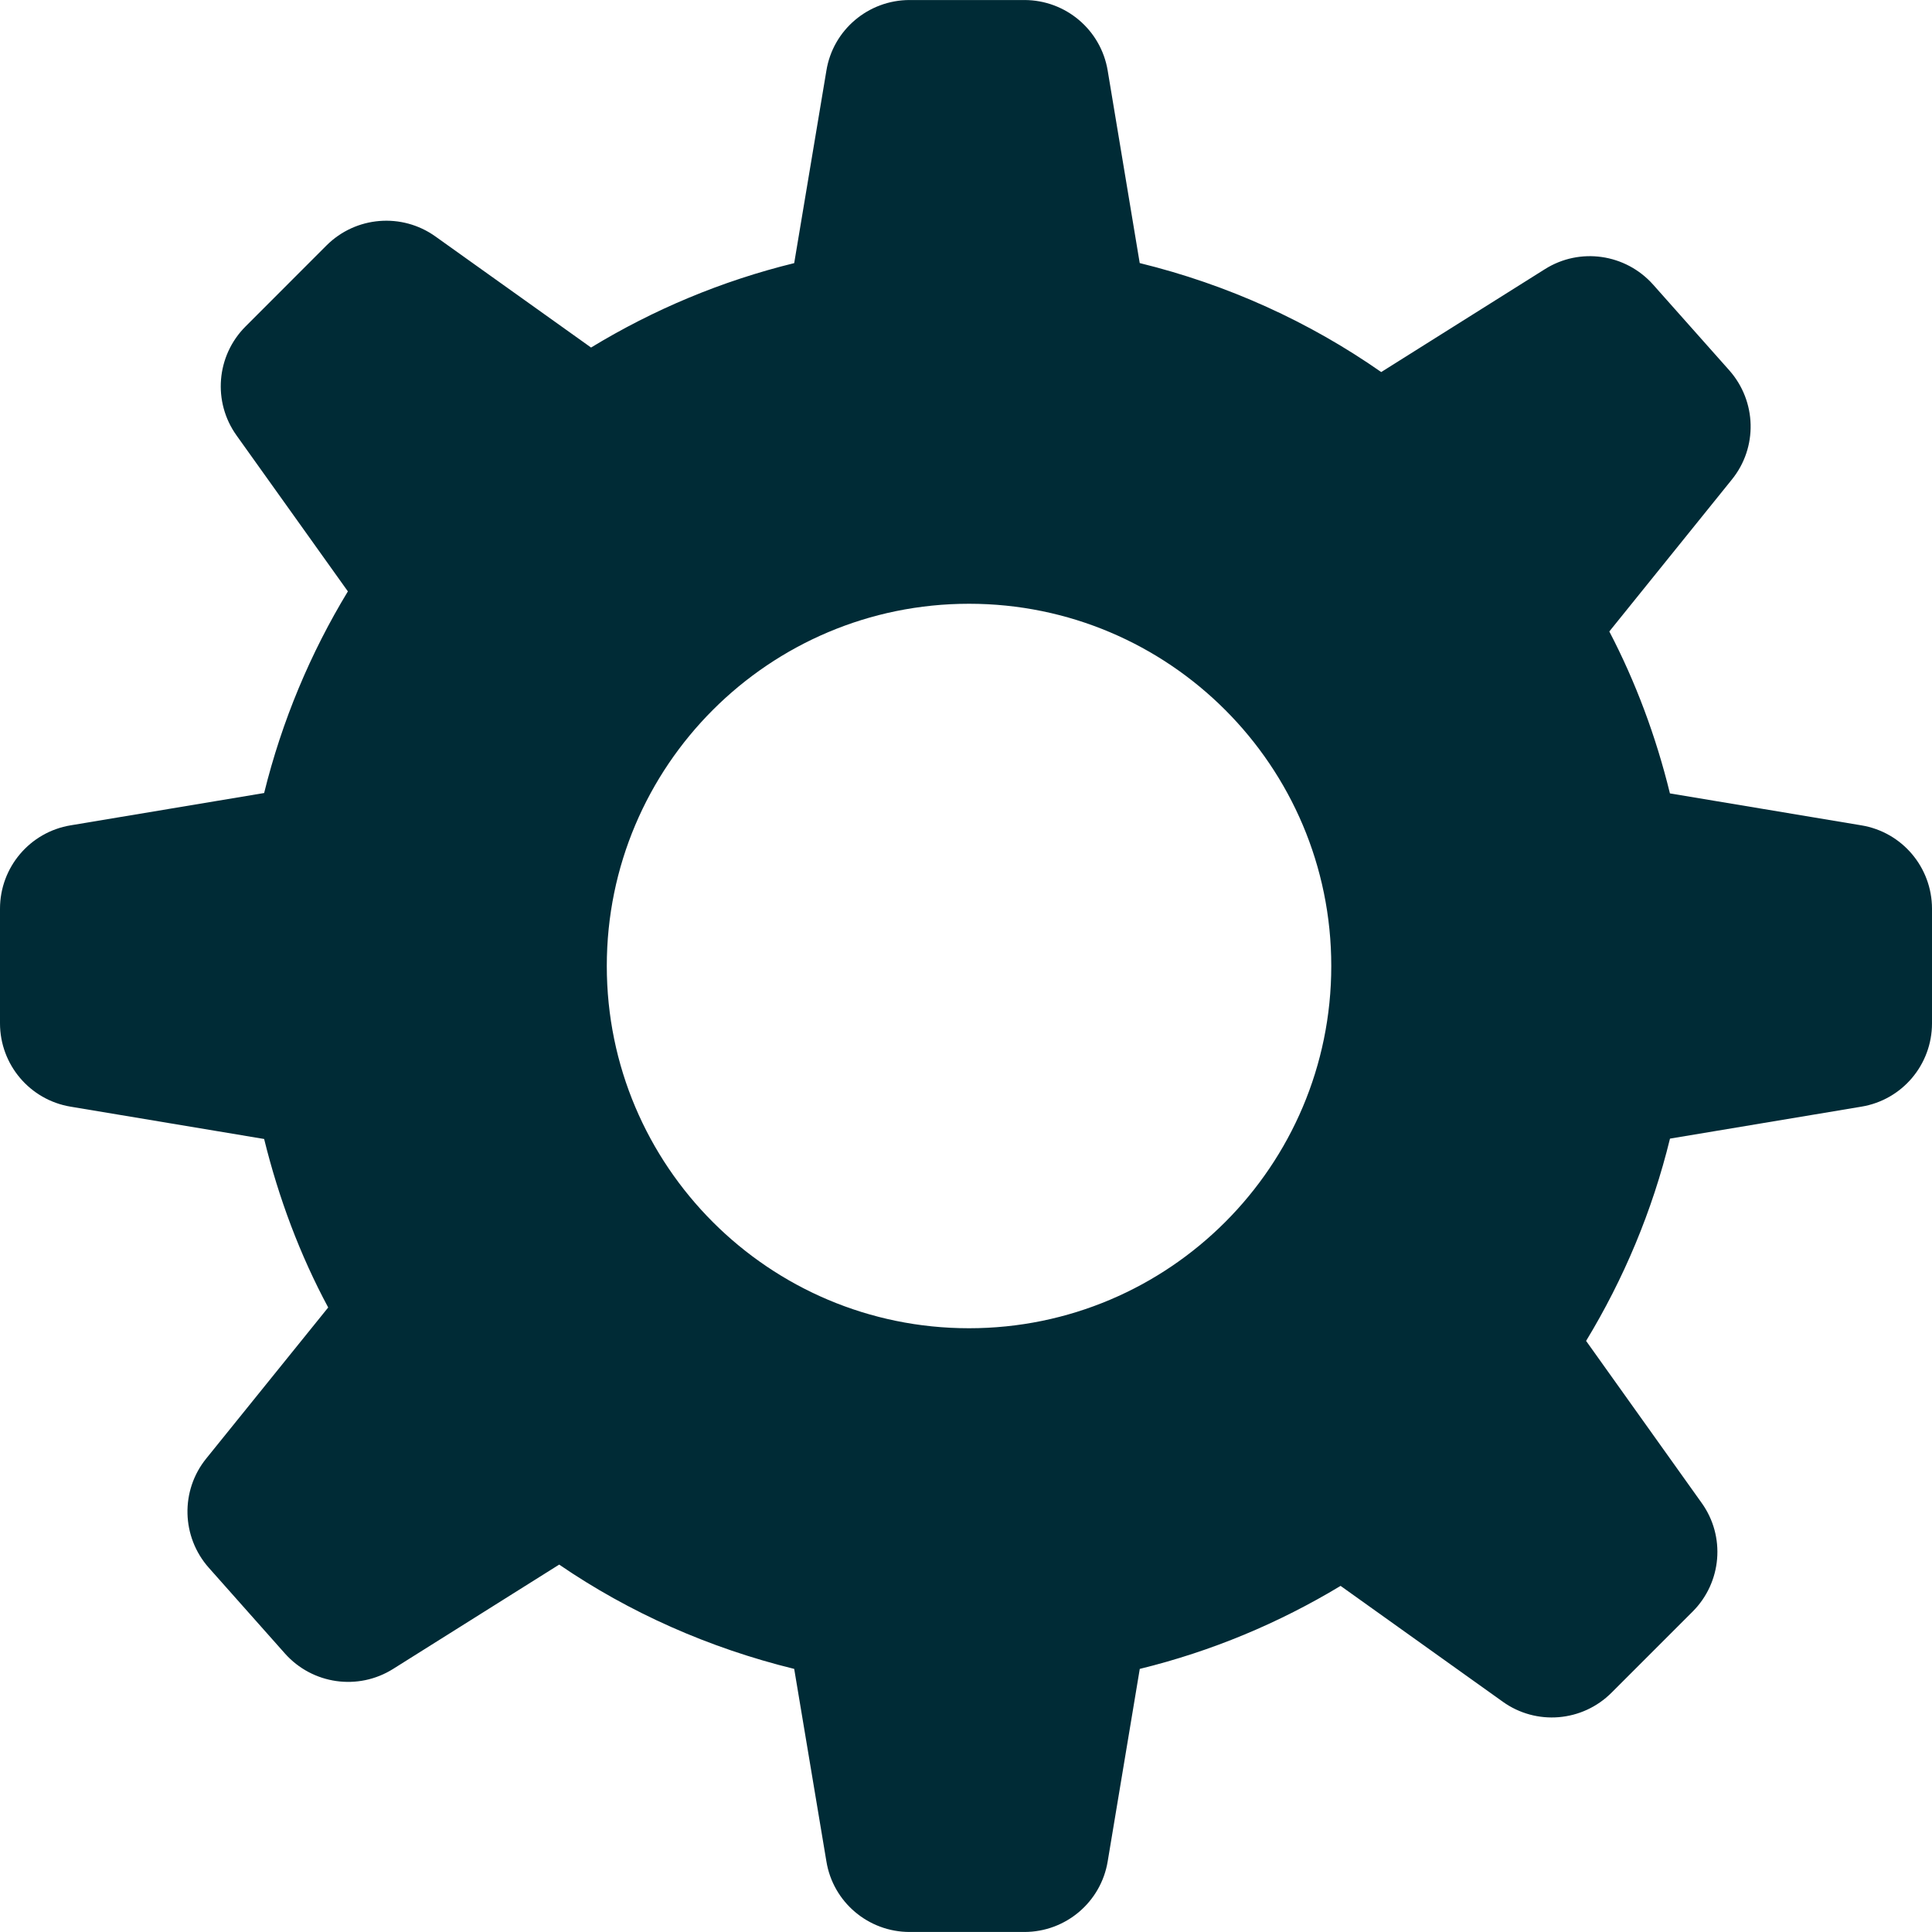
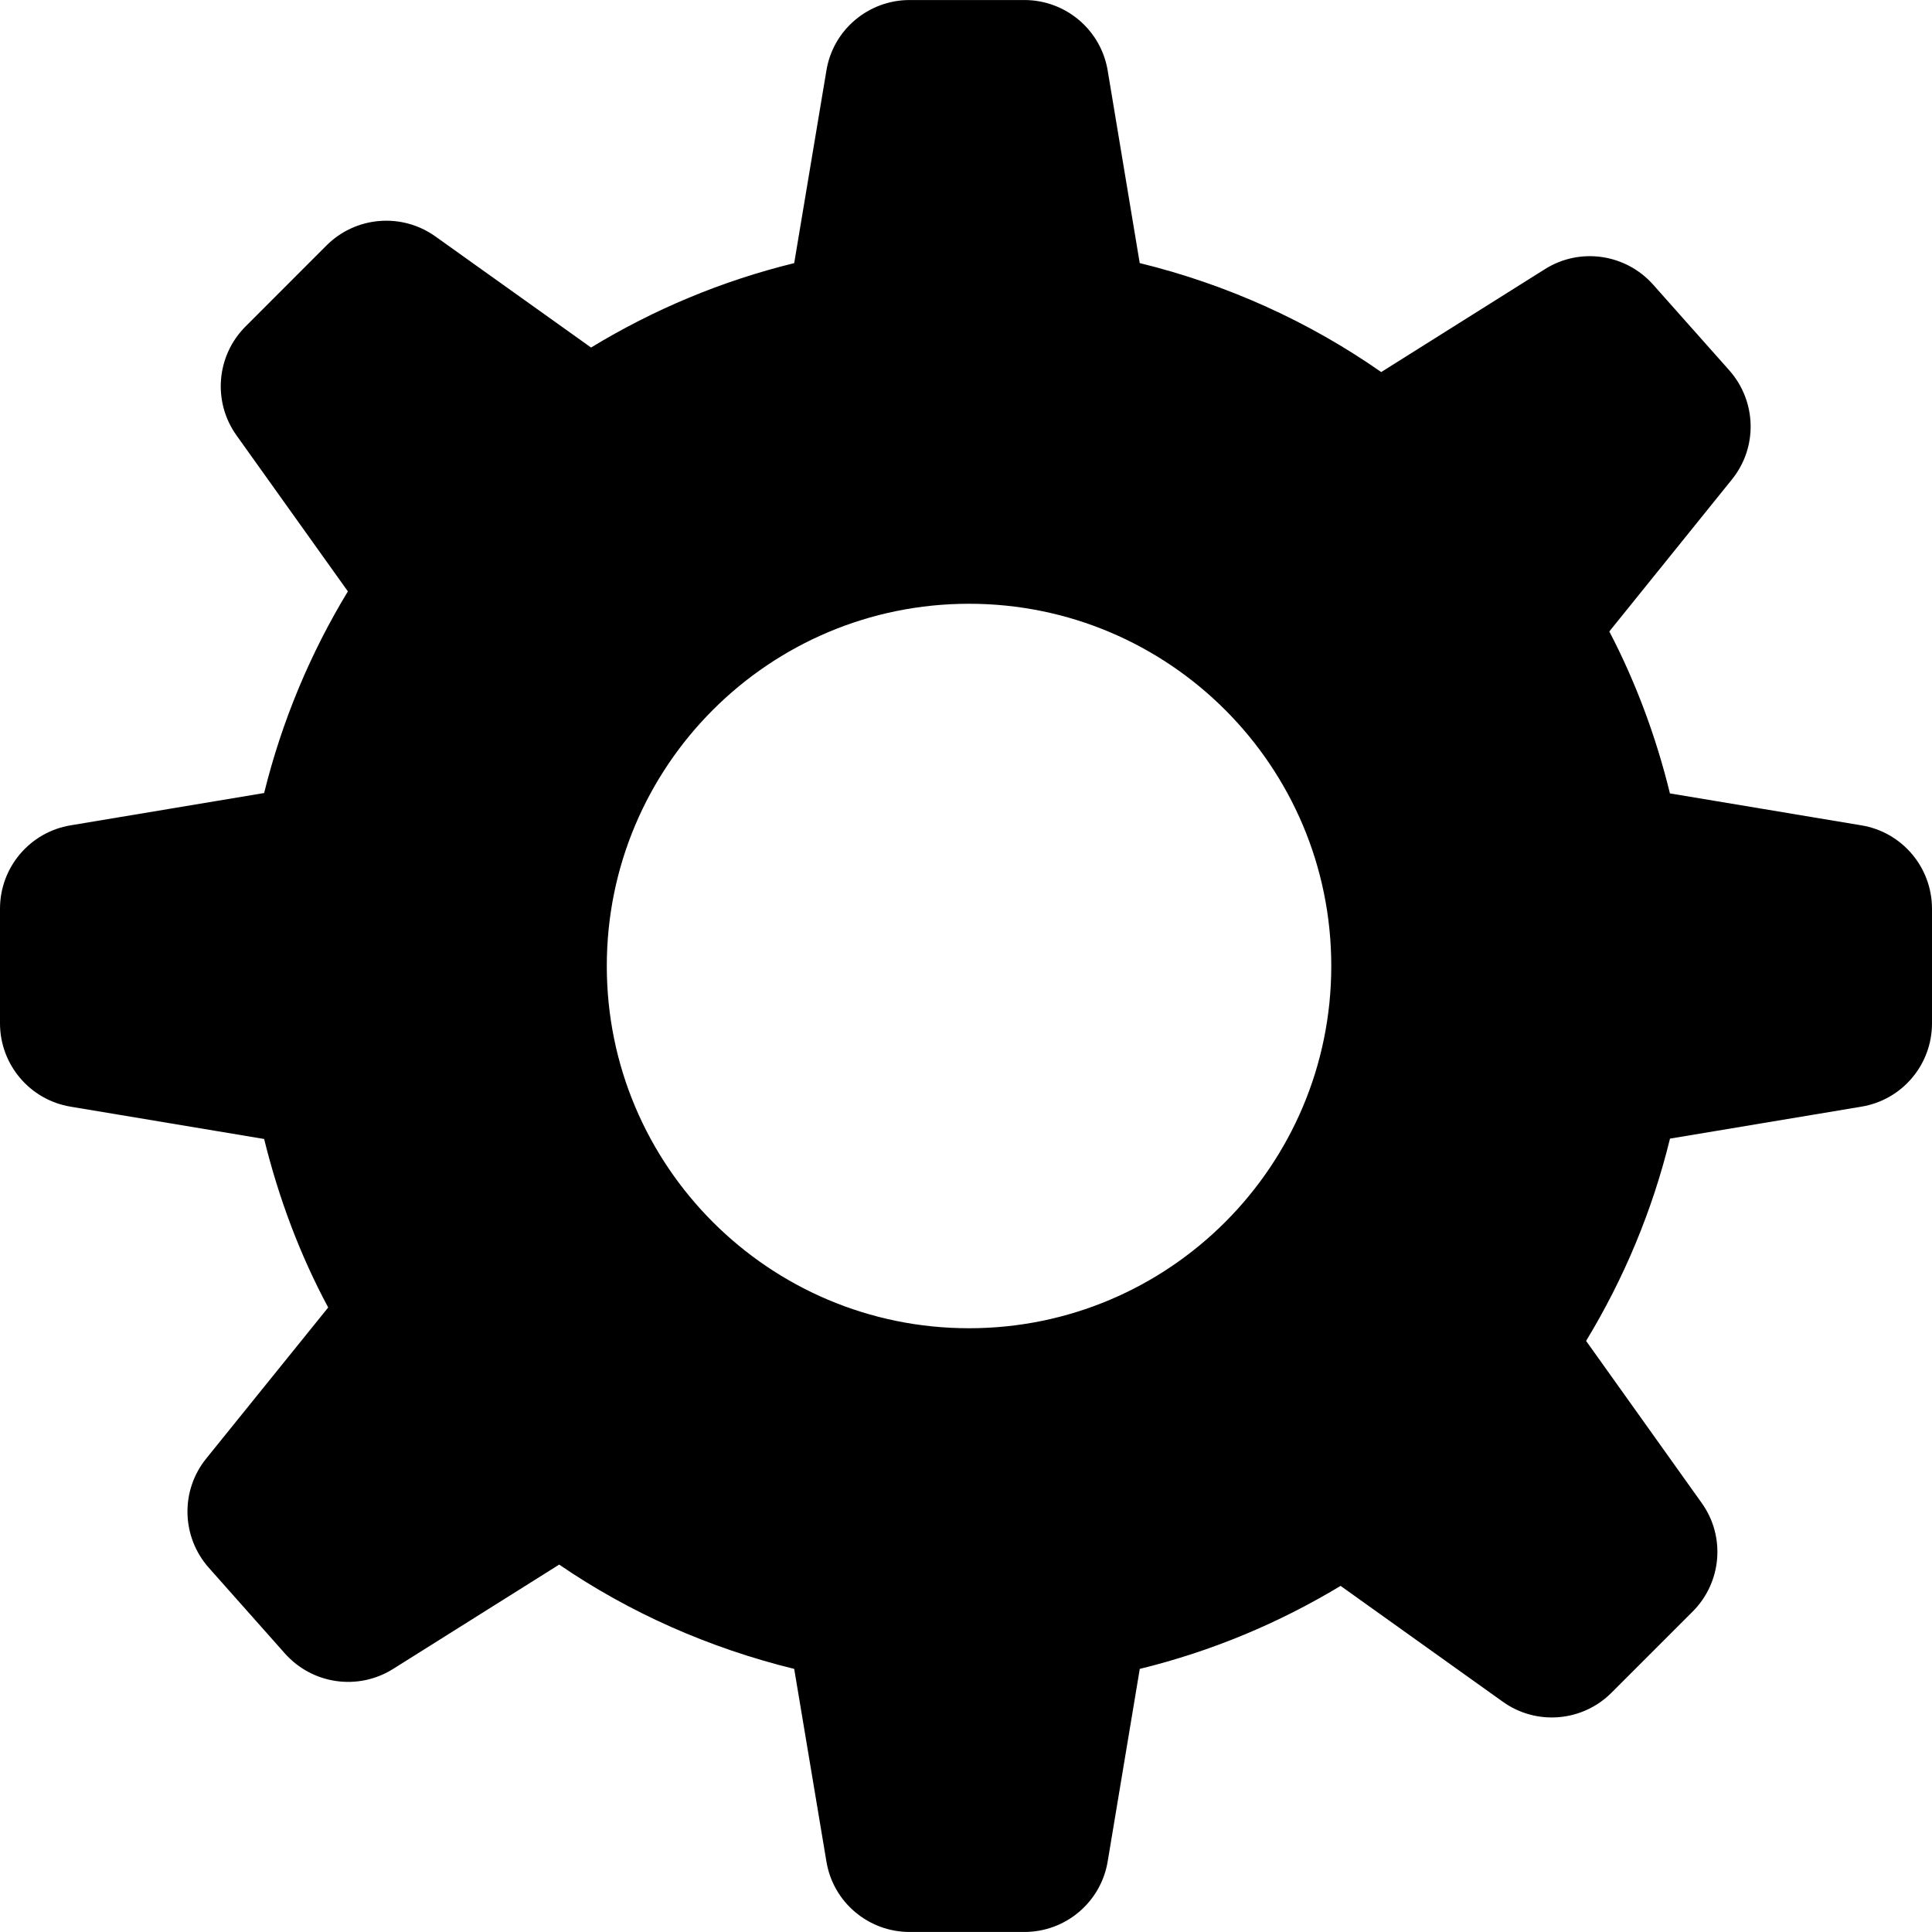
<svg xmlns="http://www.w3.org/2000/svg" version="1.1" x="0px" y="0px" width="896.025px" height="896.025px" viewBox="0 0 896.025 896.025">
-   <g fill="#002b36">
+   <g fill="currentColor">
    <path d="M863.24,382.771l-88.759-14.807c-6.451-26.374-15.857-51.585-28.107-75.099l56.821-70.452   c12.085-14.889,11.536-36.312-1.205-50.682l-35.301-39.729c-12.796-14.355-34.016-17.391-50.202-7.165l-75.906,47.716   c-33.386-23.326-71.204-40.551-112-50.546l-14.85-89.235c-3.116-18.895-19.467-32.759-38.661-32.759h-53.198   c-19.155,0-35.561,13.864-38.608,32.759l-14.931,89.263c-33.729,8.258-65.353,21.588-94.213,39.144l-72.188-51.518   c-15.558-11.115-36.927-9.377-50.504,4.171l-37.583,37.61c-13.548,13.577-15.286,34.946-4.142,50.504l51.638,72.326   c-17.391,28.642-30.584,60.086-38.841,93.515l-89.743,14.985C13.891,385.888,0,402.24,0,421.435v53.156   c0,19.193,13.891,35.547,32.757,38.663l89.743,14.985c6.781,27.508,16.625,53.784,29.709,78.147L95.647,676.44   c-12.044,14.875-11.538,36.312,1.203,50.669l35.274,39.73c12.797,14.382,34.028,17.363,50.216,7.163l77-48.37   c32.581,22.285,69.44,38.664,108.993,48.37l14.931,89.25c3.048,18.896,19.453,32.76,38.608,32.76h53.198   c19.194,0,35.545-13.863,38.661-32.759l14.875-89.25c33.308-8.147,64.531-21.245,93.134-38.5l75.196,53.705   c15.53,11.155,36.915,9.405,50.478-4.186l37.598-37.597c13.532-13.536,15.365-34.893,4.127-50.479l-53.536-75.059   c17.441-28.738,30.704-60.238,38.909-93.816l88.758-14.82c18.921-3.116,32.756-19.469,32.756-38.663v-53.156   C895.998,402.24,882.163,385.888,863.24,382.771z M449.42,616.013c-92.764,0-168-75.25-168-168c0-92.764,75.236-168,168-168   c92.748,0,167.998,75.236,167.998,168C617.418,540.763,542.168,616.013,449.42,616.013z" />
  </g>
</svg>
